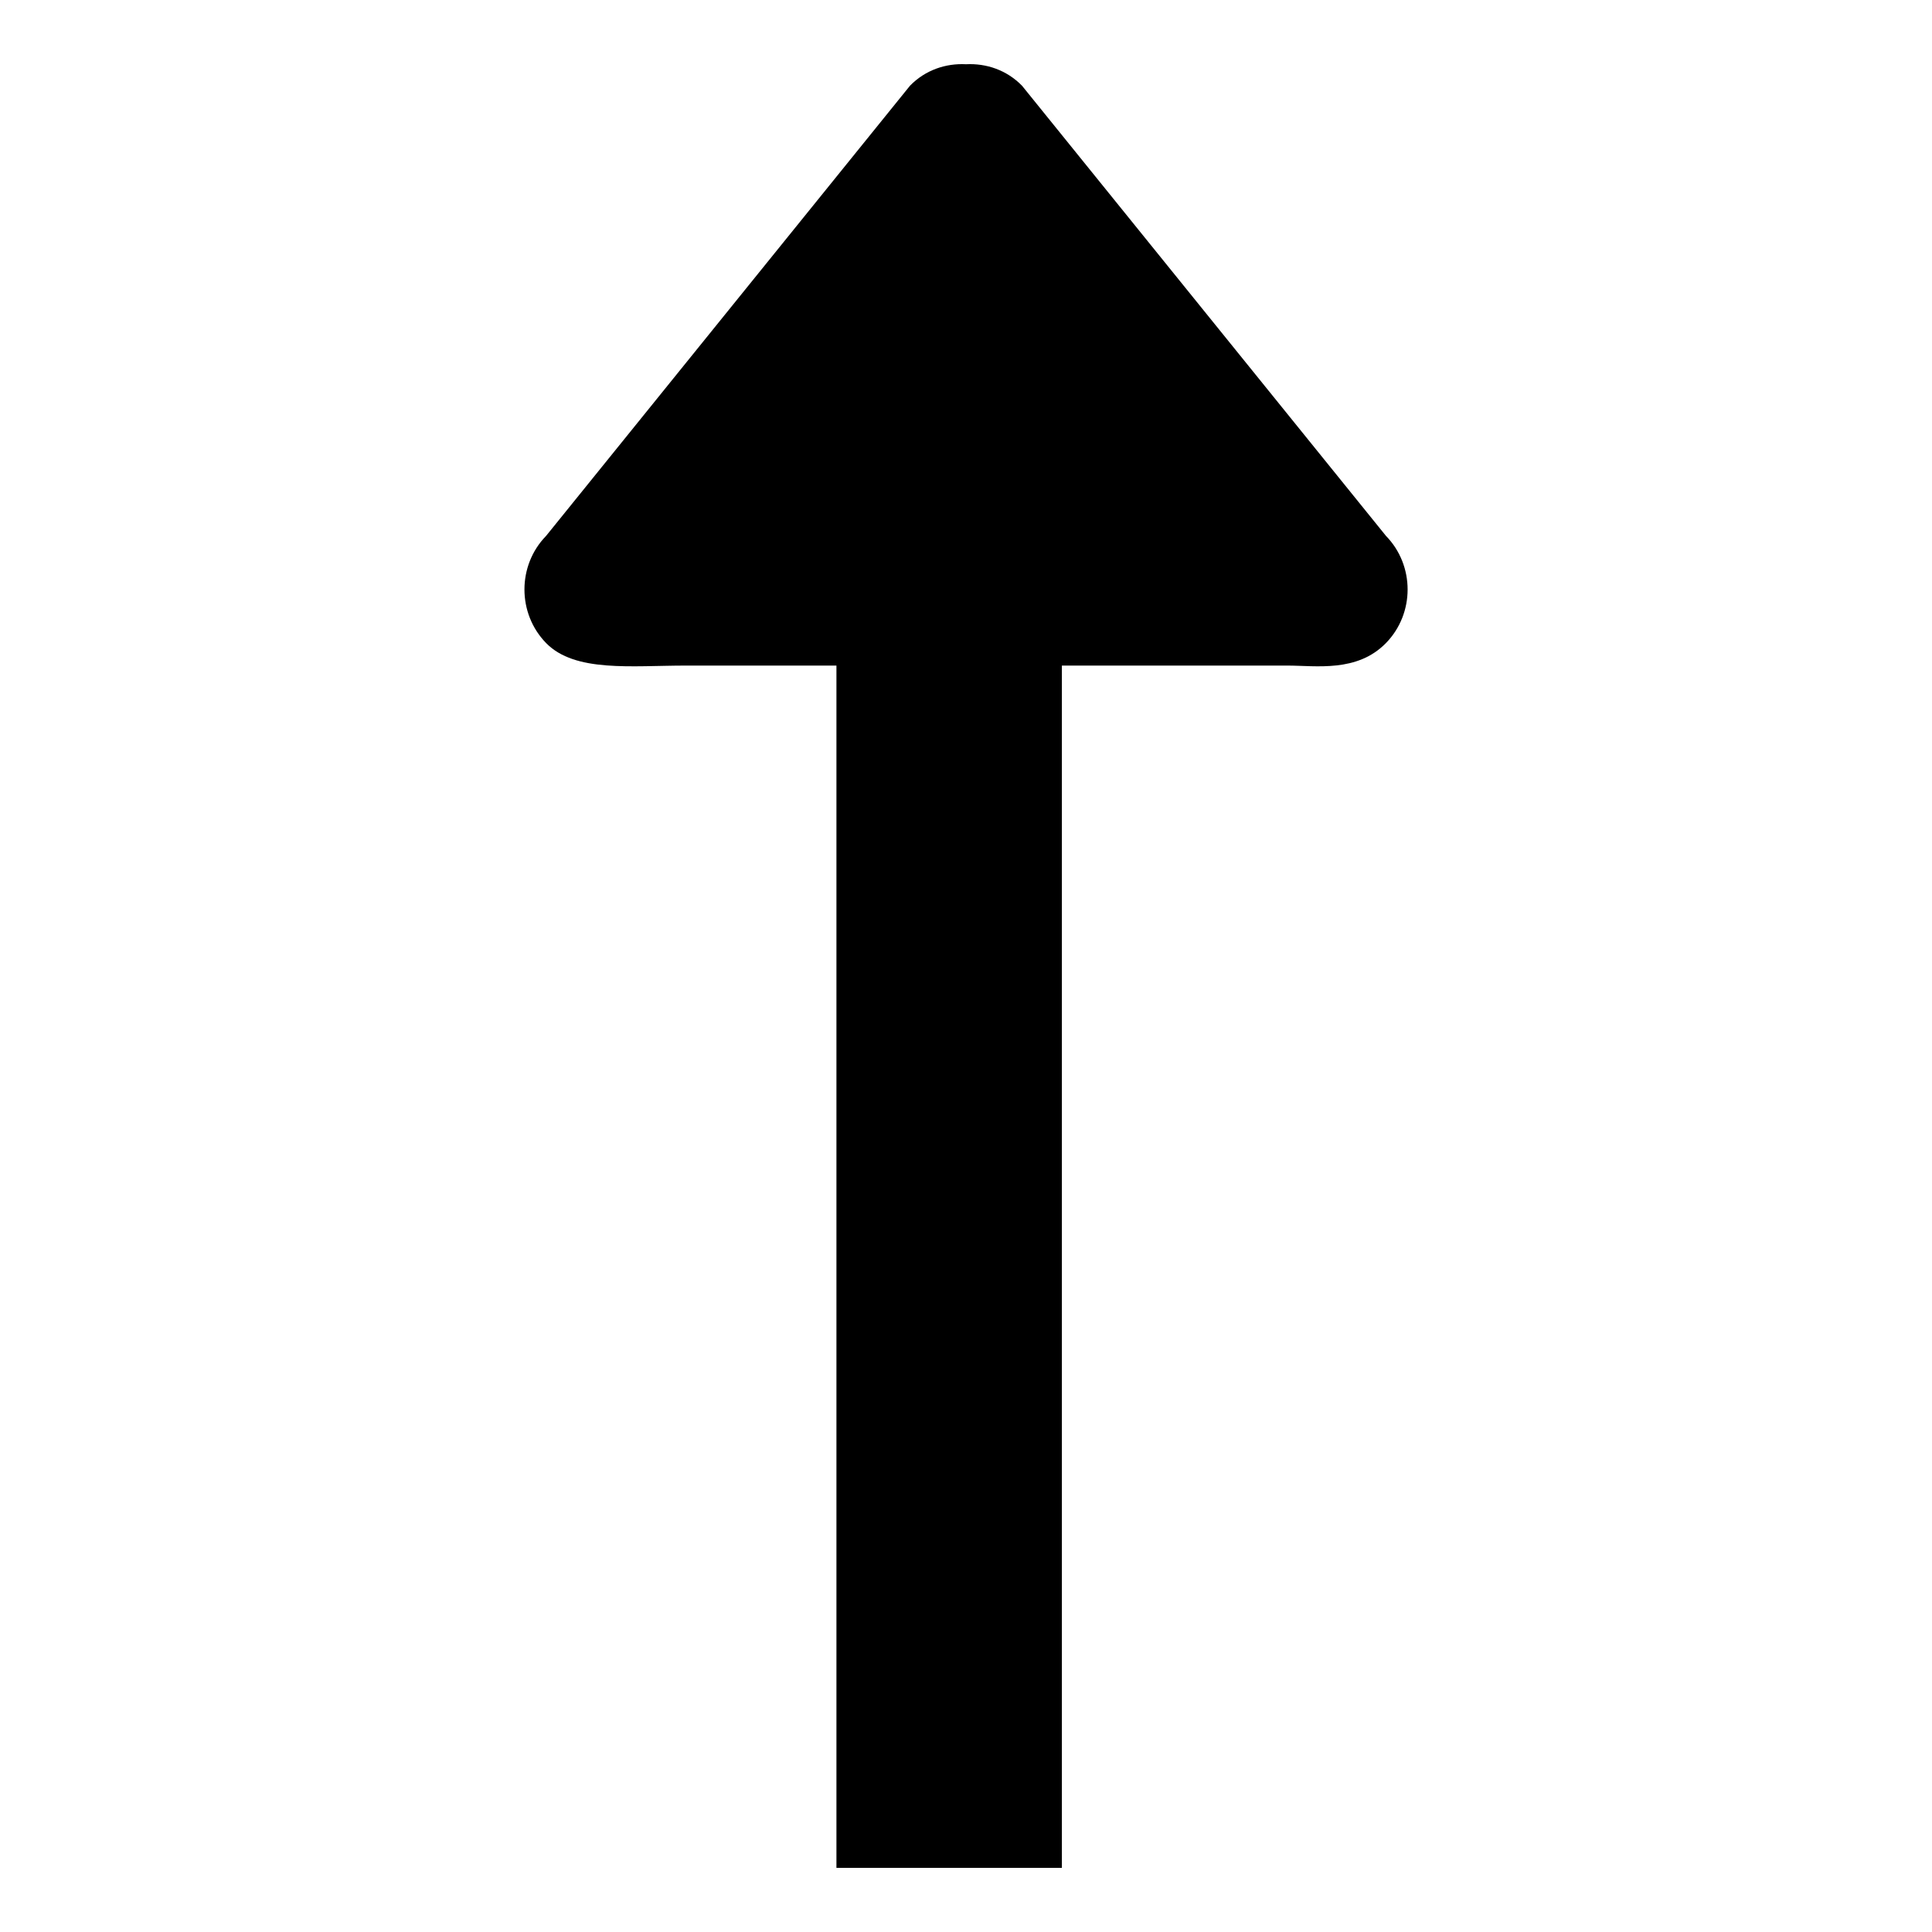
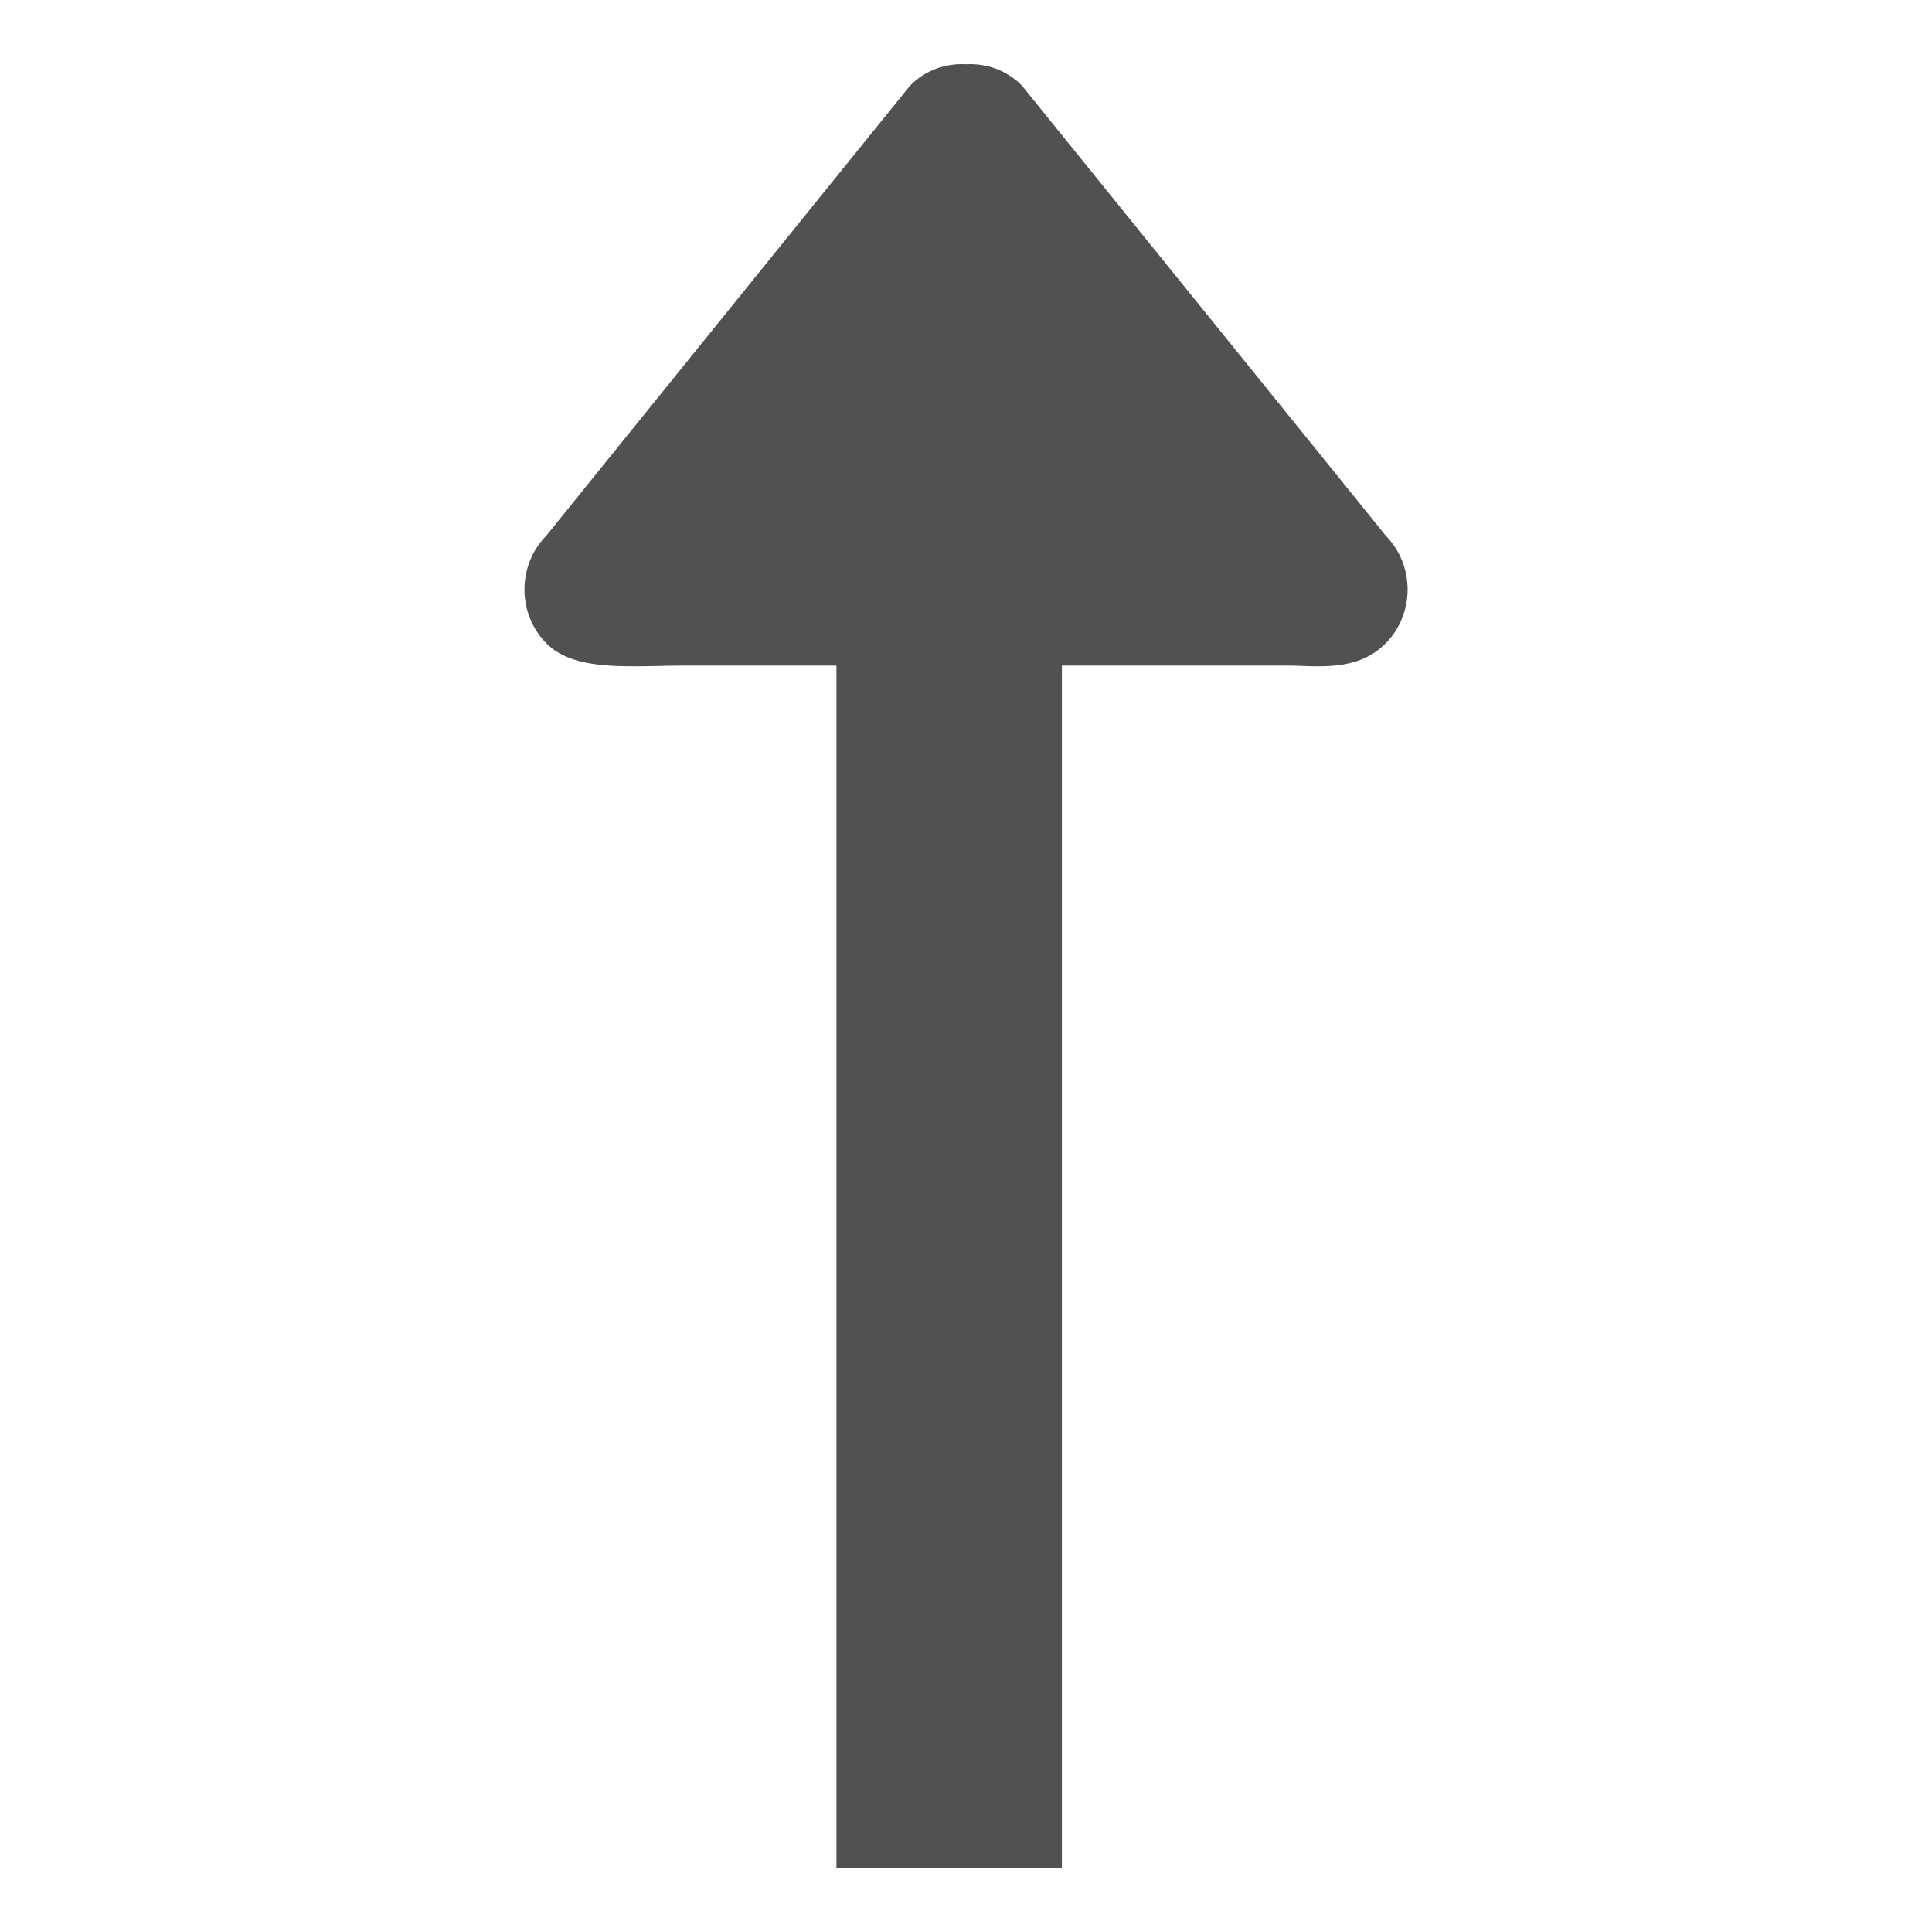
<svg xmlns="http://www.w3.org/2000/svg" t="1585492068057" class="icon" viewBox="0 0 1024 1024" version="1.1" p-id="33549" width="16" height="16">
  <defs>
    <style type="text/css" />
  </defs>
-   <path d="M443.328 990.016l119.488 0L562.816 352.768l119.488 0c15.296 0 36.96 3.744 52.288-11.936 15.296-15.68 15.296-41.12 0-56.8l-192.896-238.592C533.504 37.056 522.688 33.504 512 34.048c-10.688-0.544-21.504 3.008-29.664 11.36L289.44 284.032c-15.296 15.68-15.296 41.12 0 56.8 15.296 15.68 45.248 11.936 74.24 11.936l79.648 0L443.328 990.016z" p-id="33550" />
+   <path d="M443.328 990.016l119.488 0L562.816 352.768l119.488 0c15.296 0 36.96 3.744 52.288-11.936 15.296-15.68 15.296-41.12 0-56.8l-192.896-238.592C533.504 37.056 522.688 33.504 512 34.048c-10.688-0.544-21.504 3.008-29.664 11.36L289.44 284.032c-15.296 15.68-15.296 41.12 0 56.8 15.296 15.68 45.248 11.936 74.24 11.936l79.648 0L443.328 990.016z" p-id="33550" fill="#515151" />
</svg>
